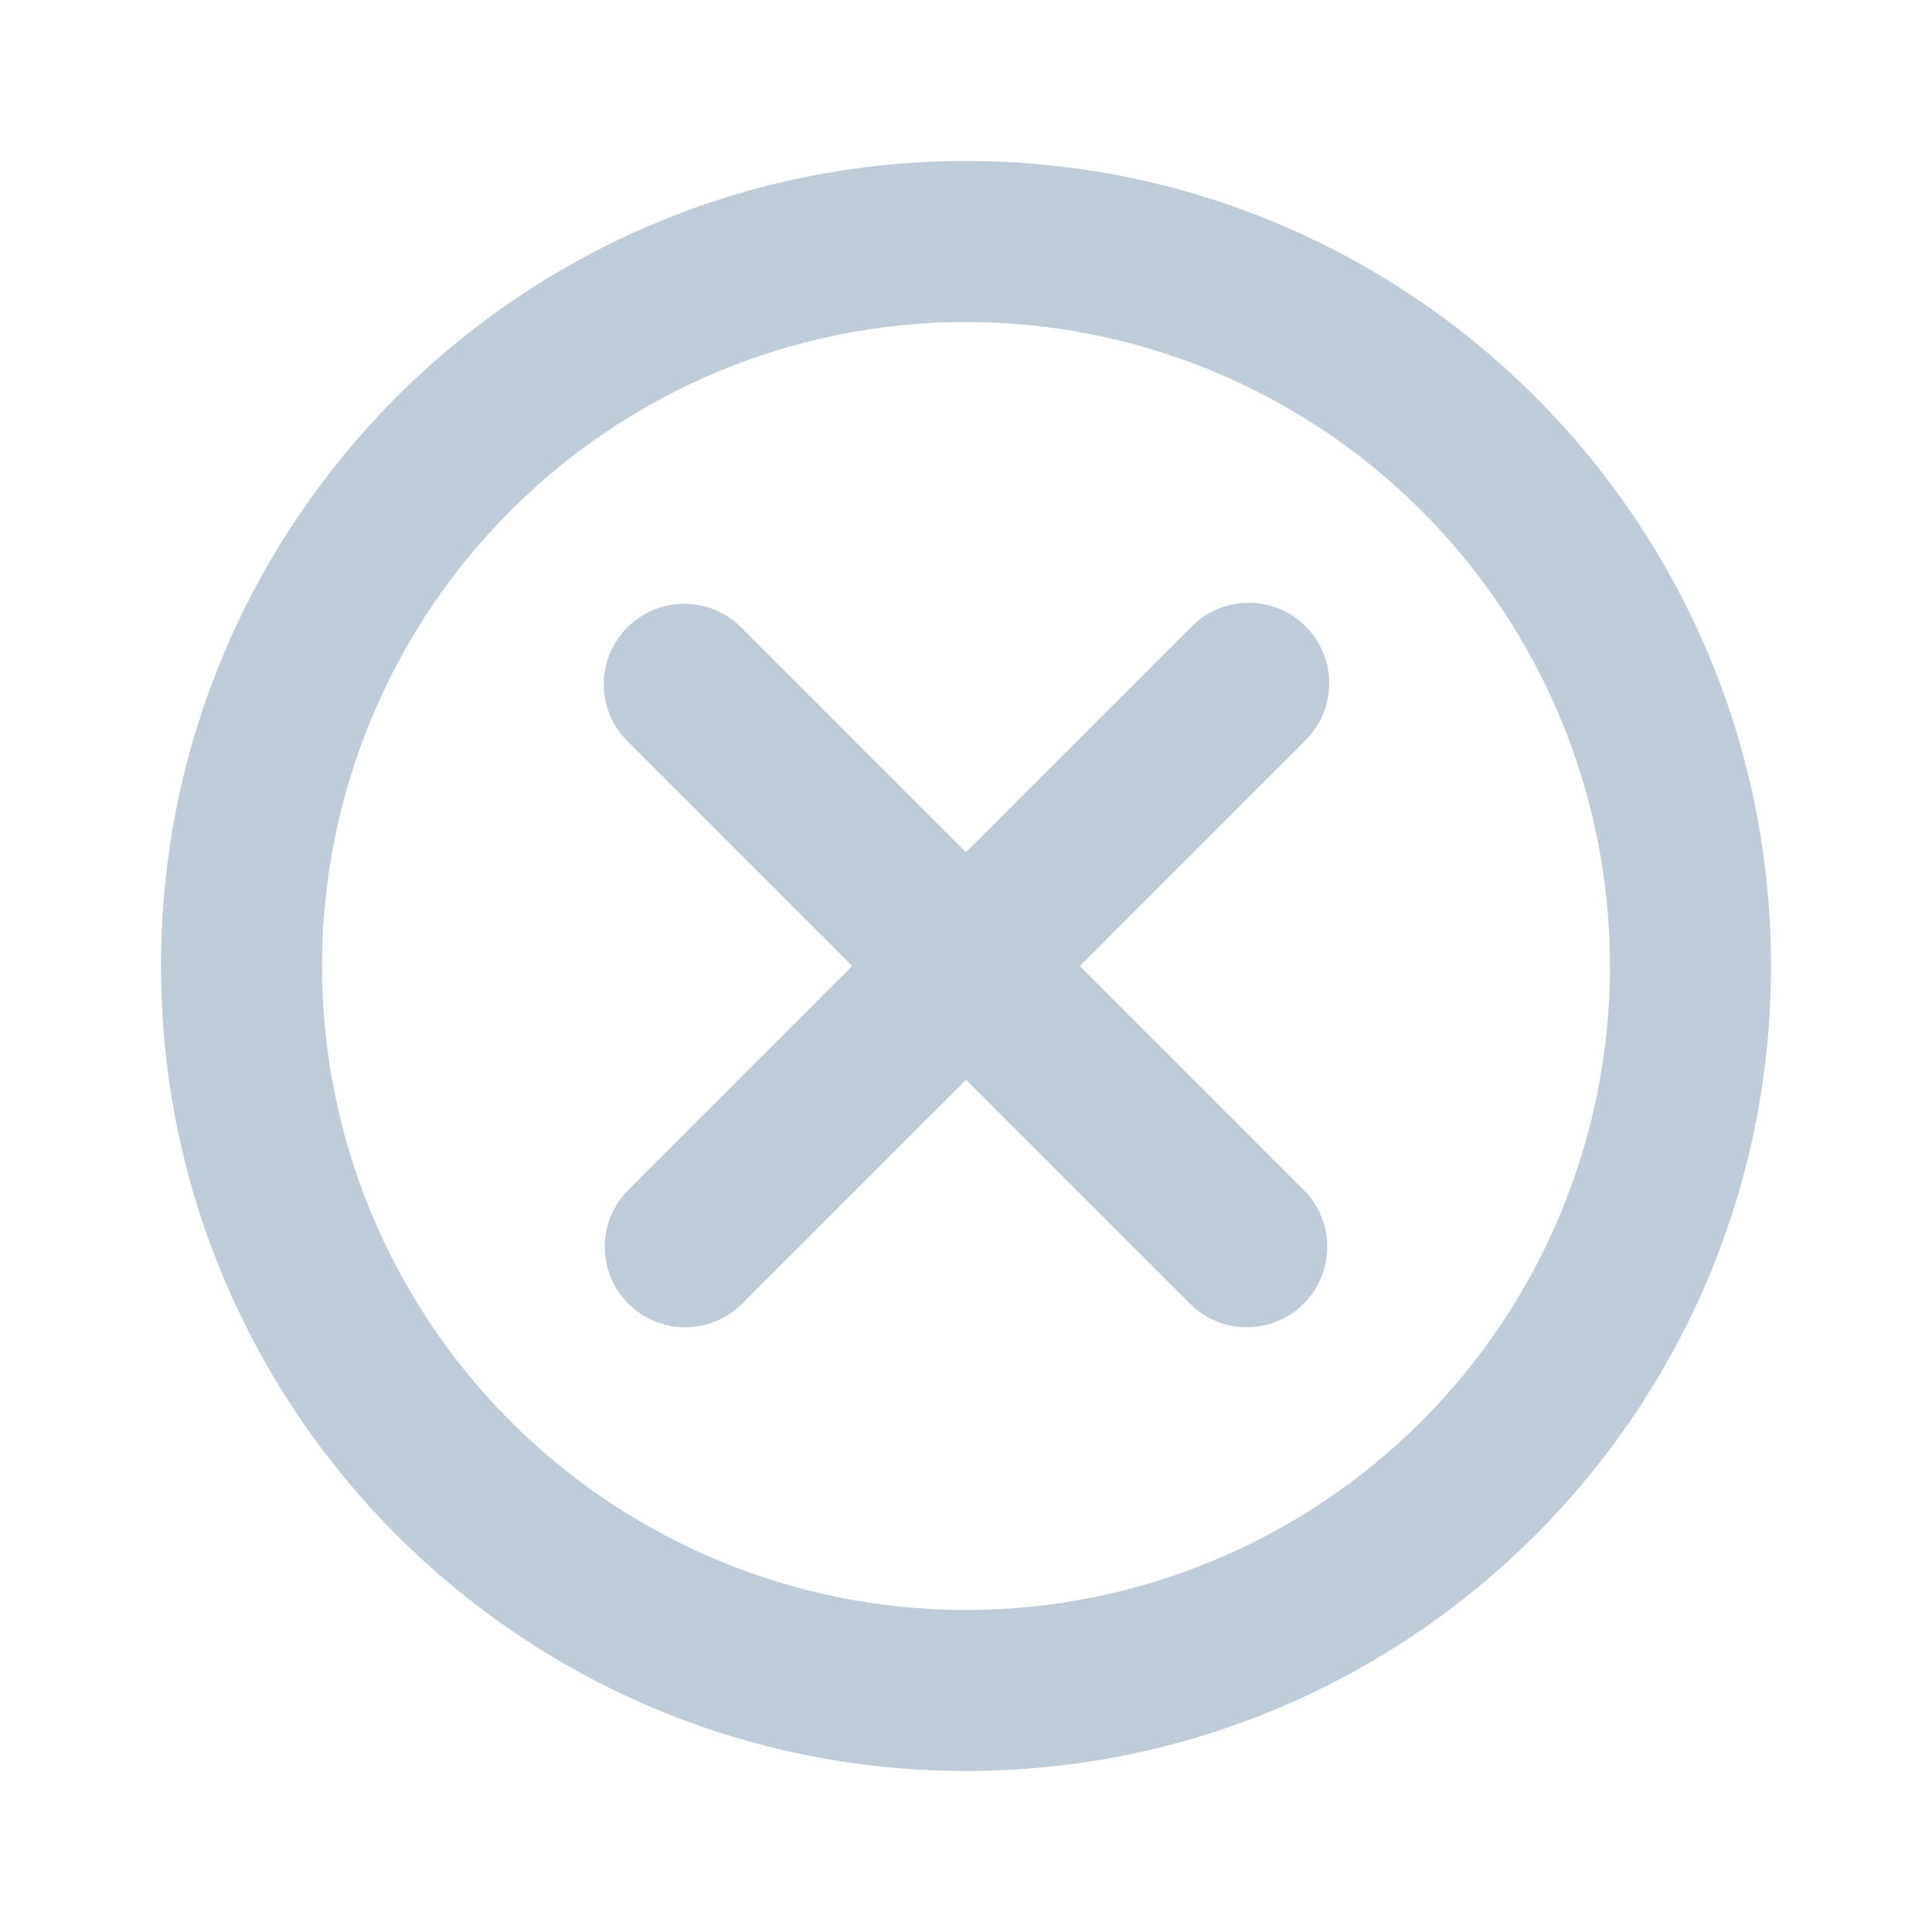
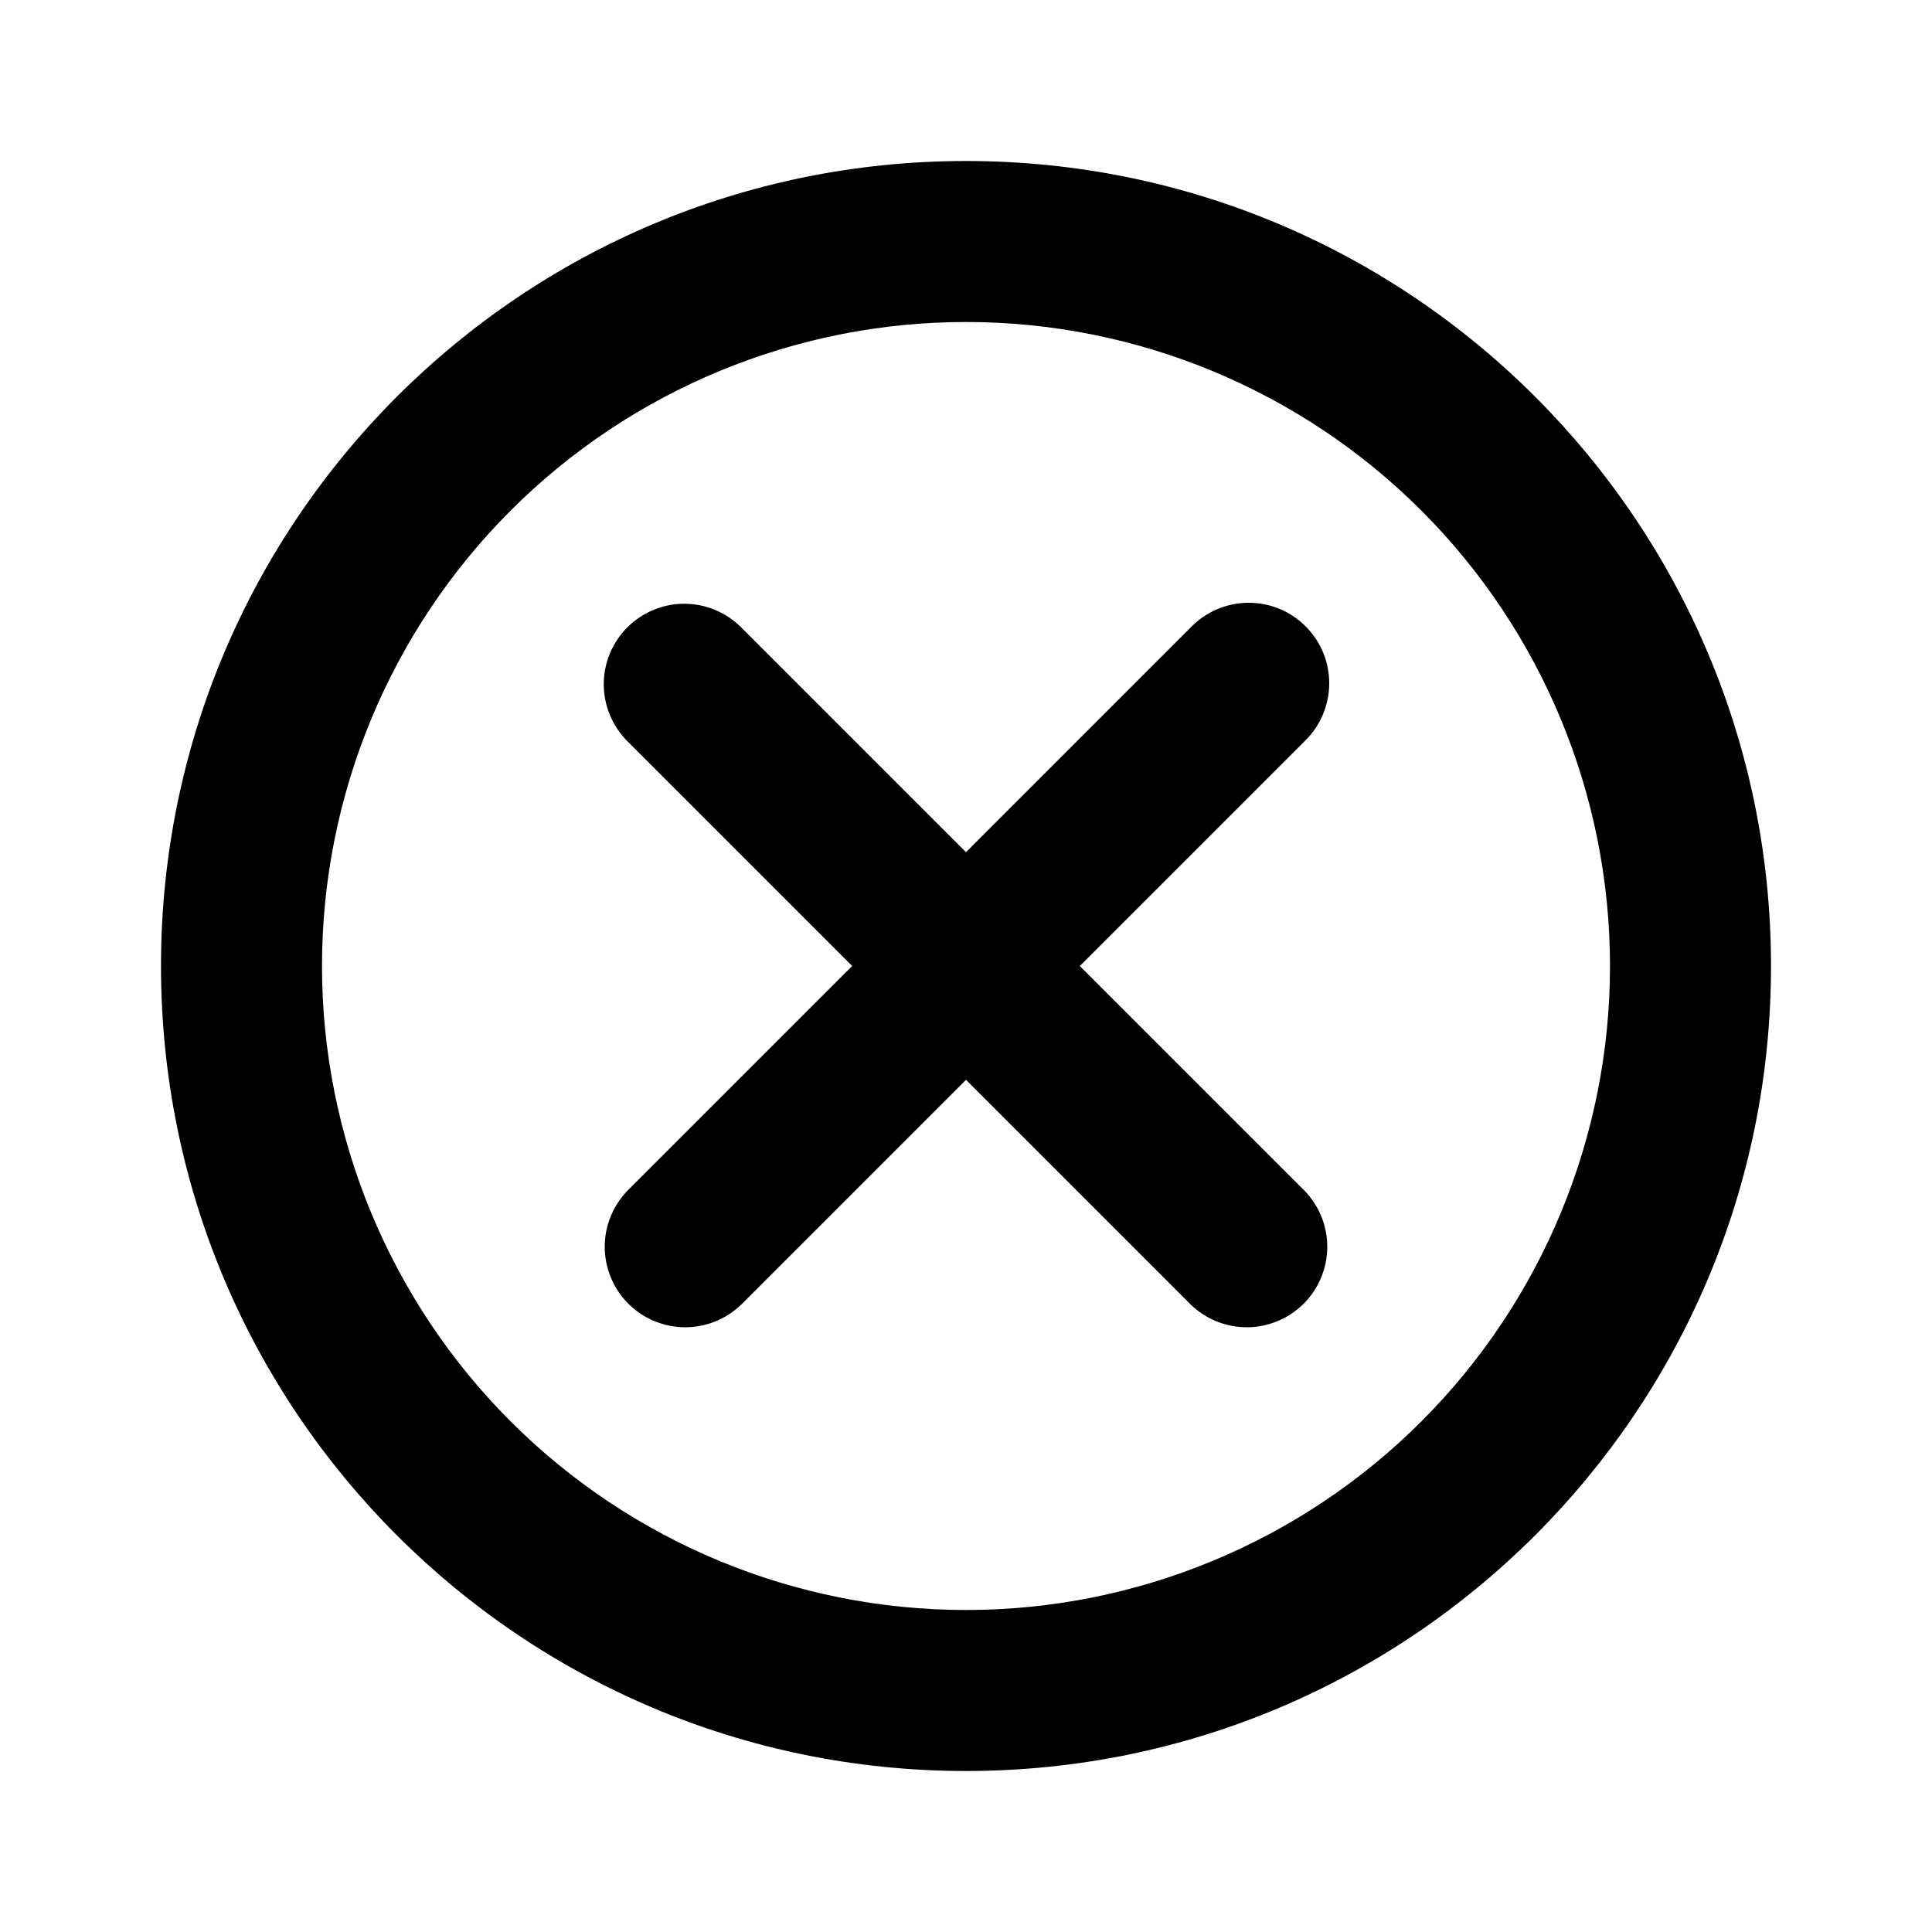
<svg xmlns="http://www.w3.org/2000/svg" width="24" height="24" viewBox="0 0 24 24" fill="none">
-   <path d="M12 4C9.878 4 7.843 4.843 6.343 6.343C4.843 7.843 4 9.878 4 12C4 14.122 4.843 16.157 6.343 17.657C7.843 19.157 9.878 20 12 20C14.122 20 16.157 19.157 17.657 17.657C19.157 16.157 20 14.122 20 12C20 9.878 19.157 7.843 17.657 6.343C16.157 4.843 14.122 4 12 4ZM2 12C2 6.477 6.477 2 12 2C17.523 2 22 6.477 22 12C22 17.523 17.523 22 12 22C6.477 22 2 17.523 2 12ZM7.793 7.793C7.981 7.606 8.235 7.5 8.5 7.5C8.765 7.5 9.019 7.606 9.207 7.793L12 10.586L14.793 7.793C14.885 7.697 14.996 7.621 15.118 7.569C15.24 7.516 15.371 7.489 15.504 7.488C15.636 7.487 15.768 7.512 15.891 7.562C16.014 7.612 16.125 7.687 16.219 7.781C16.313 7.875 16.387 7.986 16.438 8.109C16.488 8.232 16.513 8.364 16.512 8.496C16.511 8.629 16.483 8.76 16.431 8.882C16.379 9.004 16.302 9.115 16.207 9.207L13.414 12L16.207 14.793C16.389 14.982 16.49 15.234 16.488 15.496C16.485 15.759 16.38 16.009 16.195 16.195C16.009 16.38 15.759 16.485 15.496 16.488C15.234 16.49 14.982 16.389 14.793 16.207L12 13.414L9.207 16.207C9.018 16.389 8.766 16.49 8.504 16.488C8.241 16.485 7.991 16.38 7.805 16.195C7.62 16.009 7.515 15.759 7.512 15.496C7.51 15.234 7.611 14.982 7.793 14.793L10.586 12L7.793 9.207C7.606 9.019 7.5 8.765 7.5 8.5C7.5 8.235 7.606 7.981 7.793 7.793Z" fill="#BECBD8" />
+   <path d="M12 4C9.878 4 7.843 4.843 6.343 6.343C4.843 7.843 4 9.878 4 12C4 14.122 4.843 16.157 6.343 17.657C7.843 19.157 9.878 20 12 20C14.122 20 16.157 19.157 17.657 17.657C19.157 16.157 20 14.122 20 12C20 9.878 19.157 7.843 17.657 6.343C16.157 4.843 14.122 4 12 4ZM2 12C2 6.477 6.477 2 12 2C17.523 2 22 6.477 22 12C22 17.523 17.523 22 12 22C6.477 22 2 17.523 2 12ZM7.793 7.793C7.981 7.606 8.235 7.5 8.5 7.5C8.765 7.5 9.019 7.606 9.207 7.793L12 10.586L14.793 7.793C14.885 7.697 14.996 7.621 15.118 7.569C15.24 7.516 15.371 7.489 15.504 7.488C15.636 7.487 15.768 7.512 15.891 7.562C16.014 7.612 16.125 7.687 16.219 7.781C16.313 7.875 16.387 7.986 16.438 8.109C16.488 8.232 16.513 8.364 16.512 8.496C16.511 8.629 16.483 8.76 16.431 8.882C16.379 9.004 16.302 9.115 16.207 9.207L13.414 12L16.207 14.793C16.389 14.982 16.49 15.234 16.488 15.496C16.485 15.759 16.38 16.009 16.195 16.195C16.009 16.38 15.759 16.485 15.496 16.488C15.234 16.49 14.982 16.389 14.793 16.207L12 13.414L9.207 16.207C9.018 16.389 8.766 16.49 8.504 16.488C8.241 16.485 7.991 16.38 7.805 16.195C7.62 16.009 7.515 15.759 7.512 15.496C7.51 15.234 7.611 14.982 7.793 14.793L10.586 12L7.793 9.207C7.606 9.019 7.5 8.765 7.5 8.5C7.5 8.235 7.606 7.981 7.793 7.793Z" fill="black" />
</svg>
